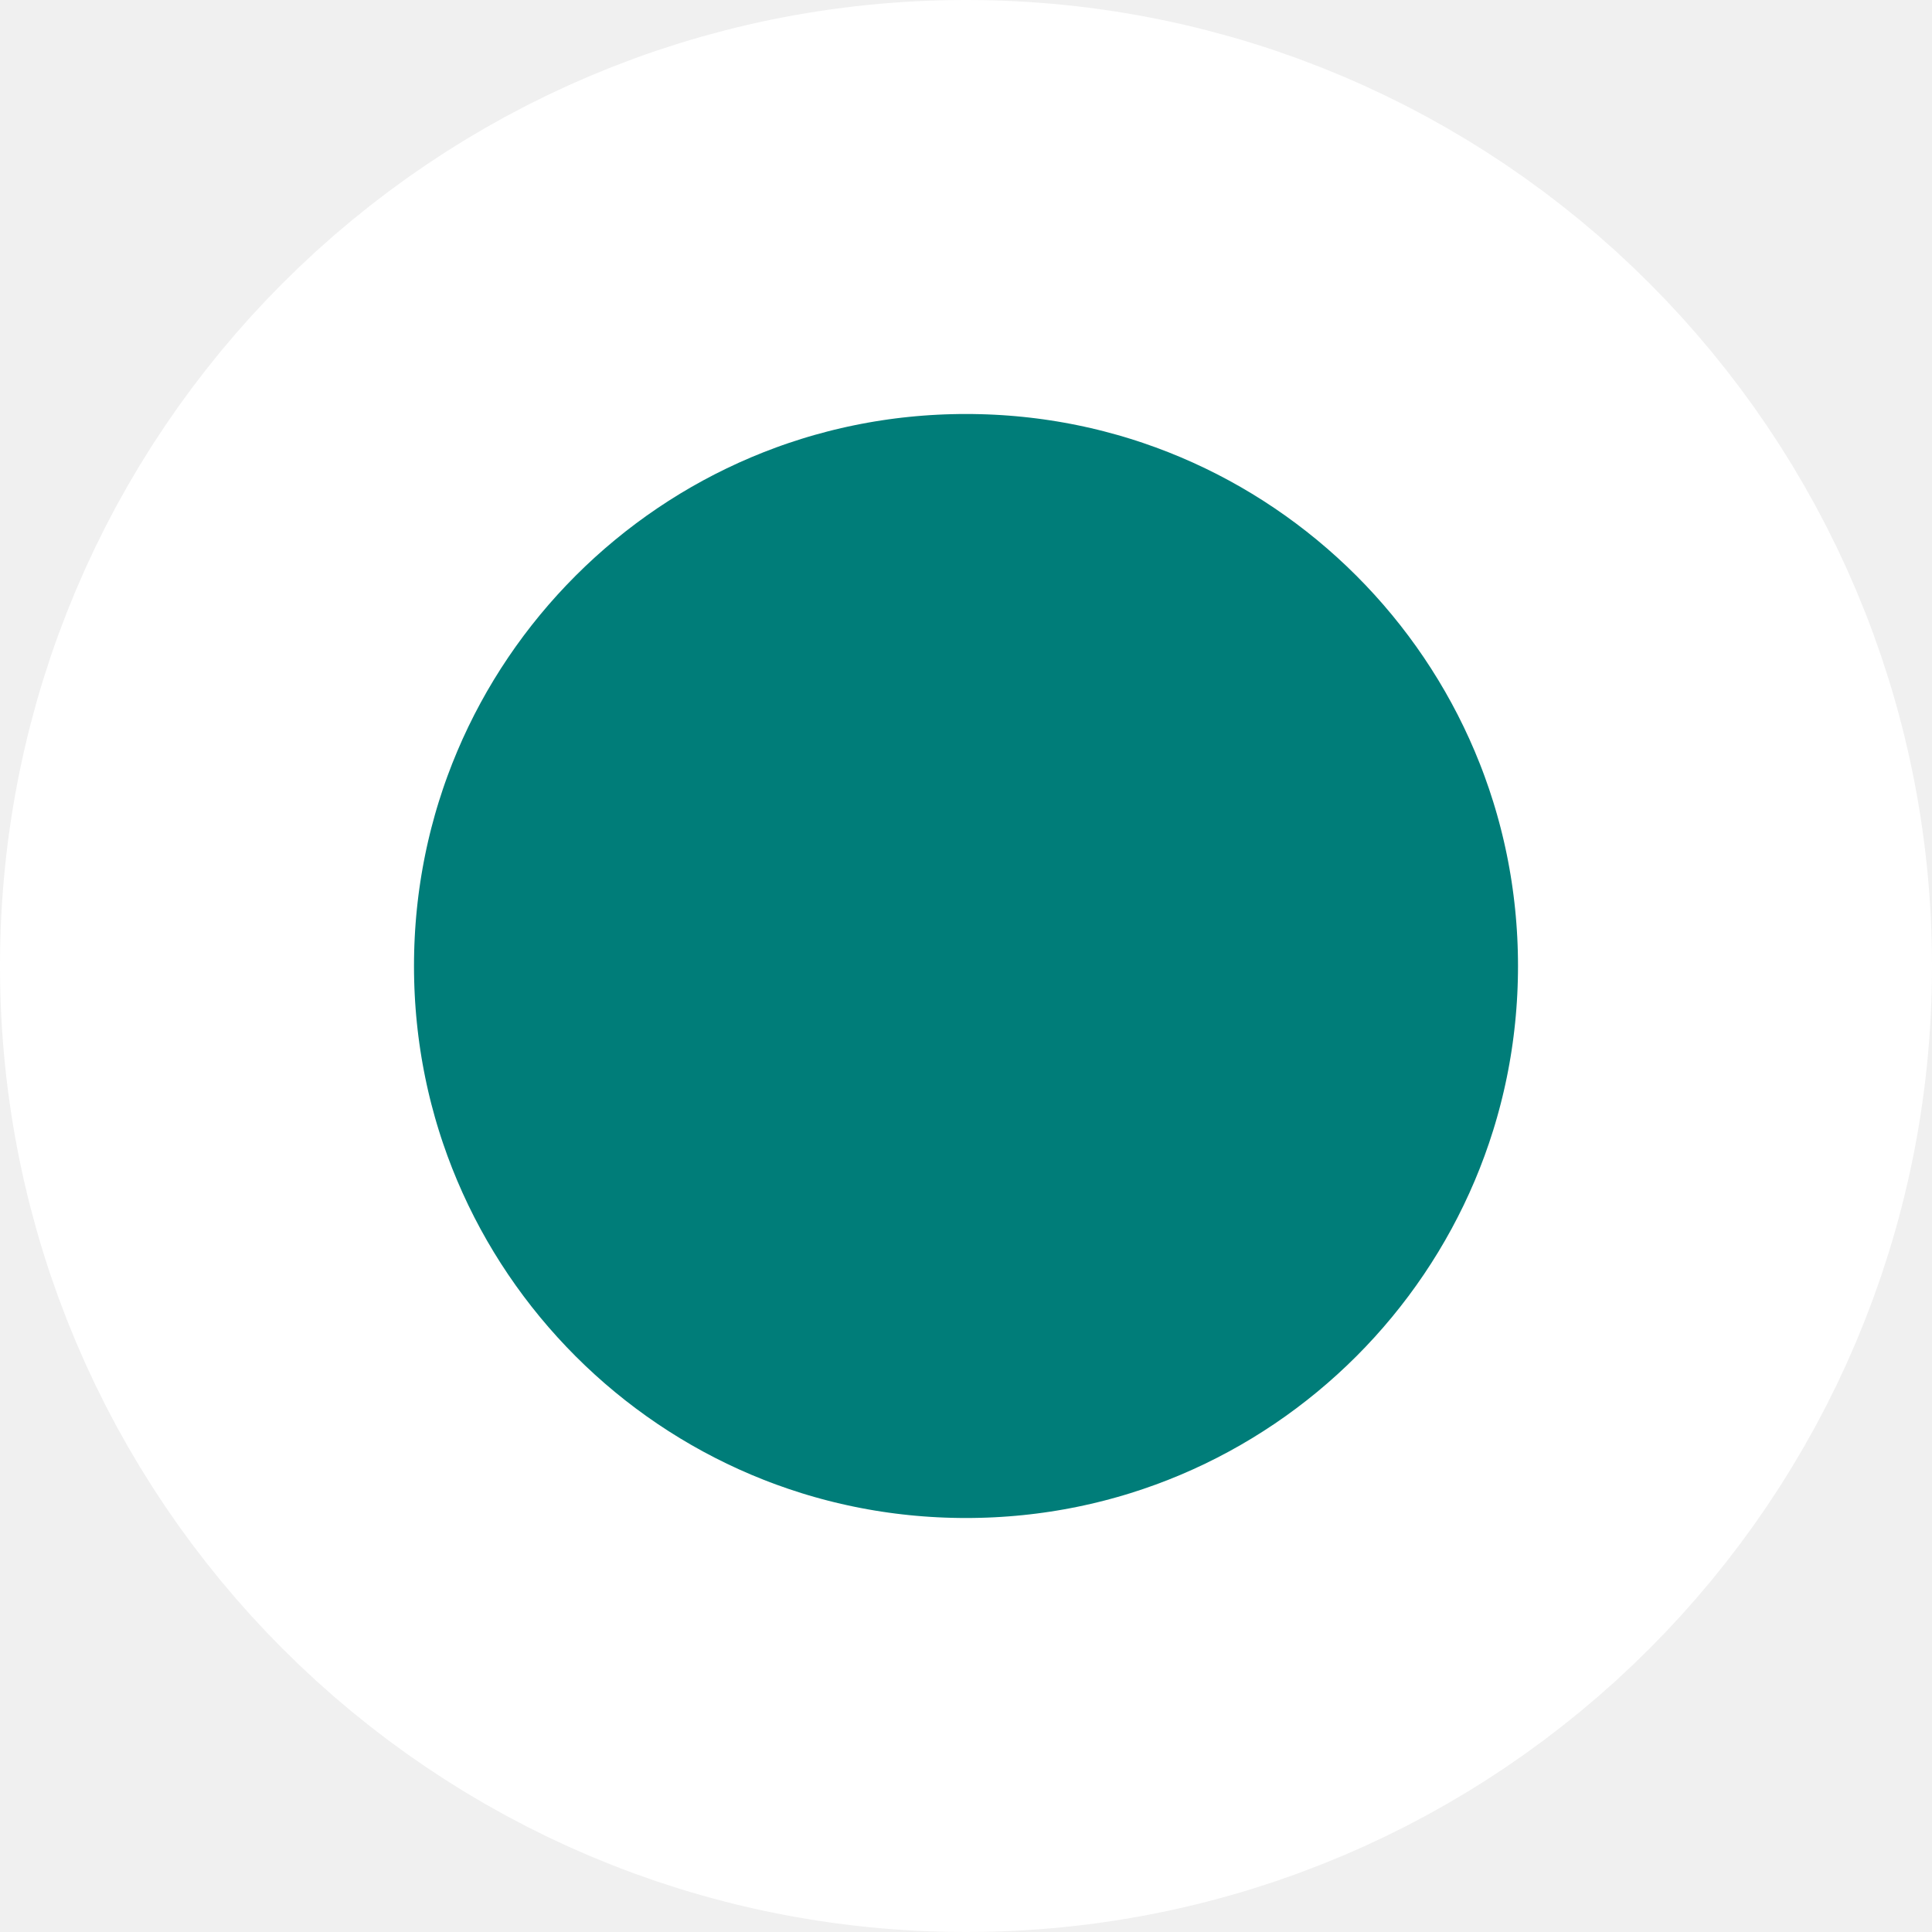
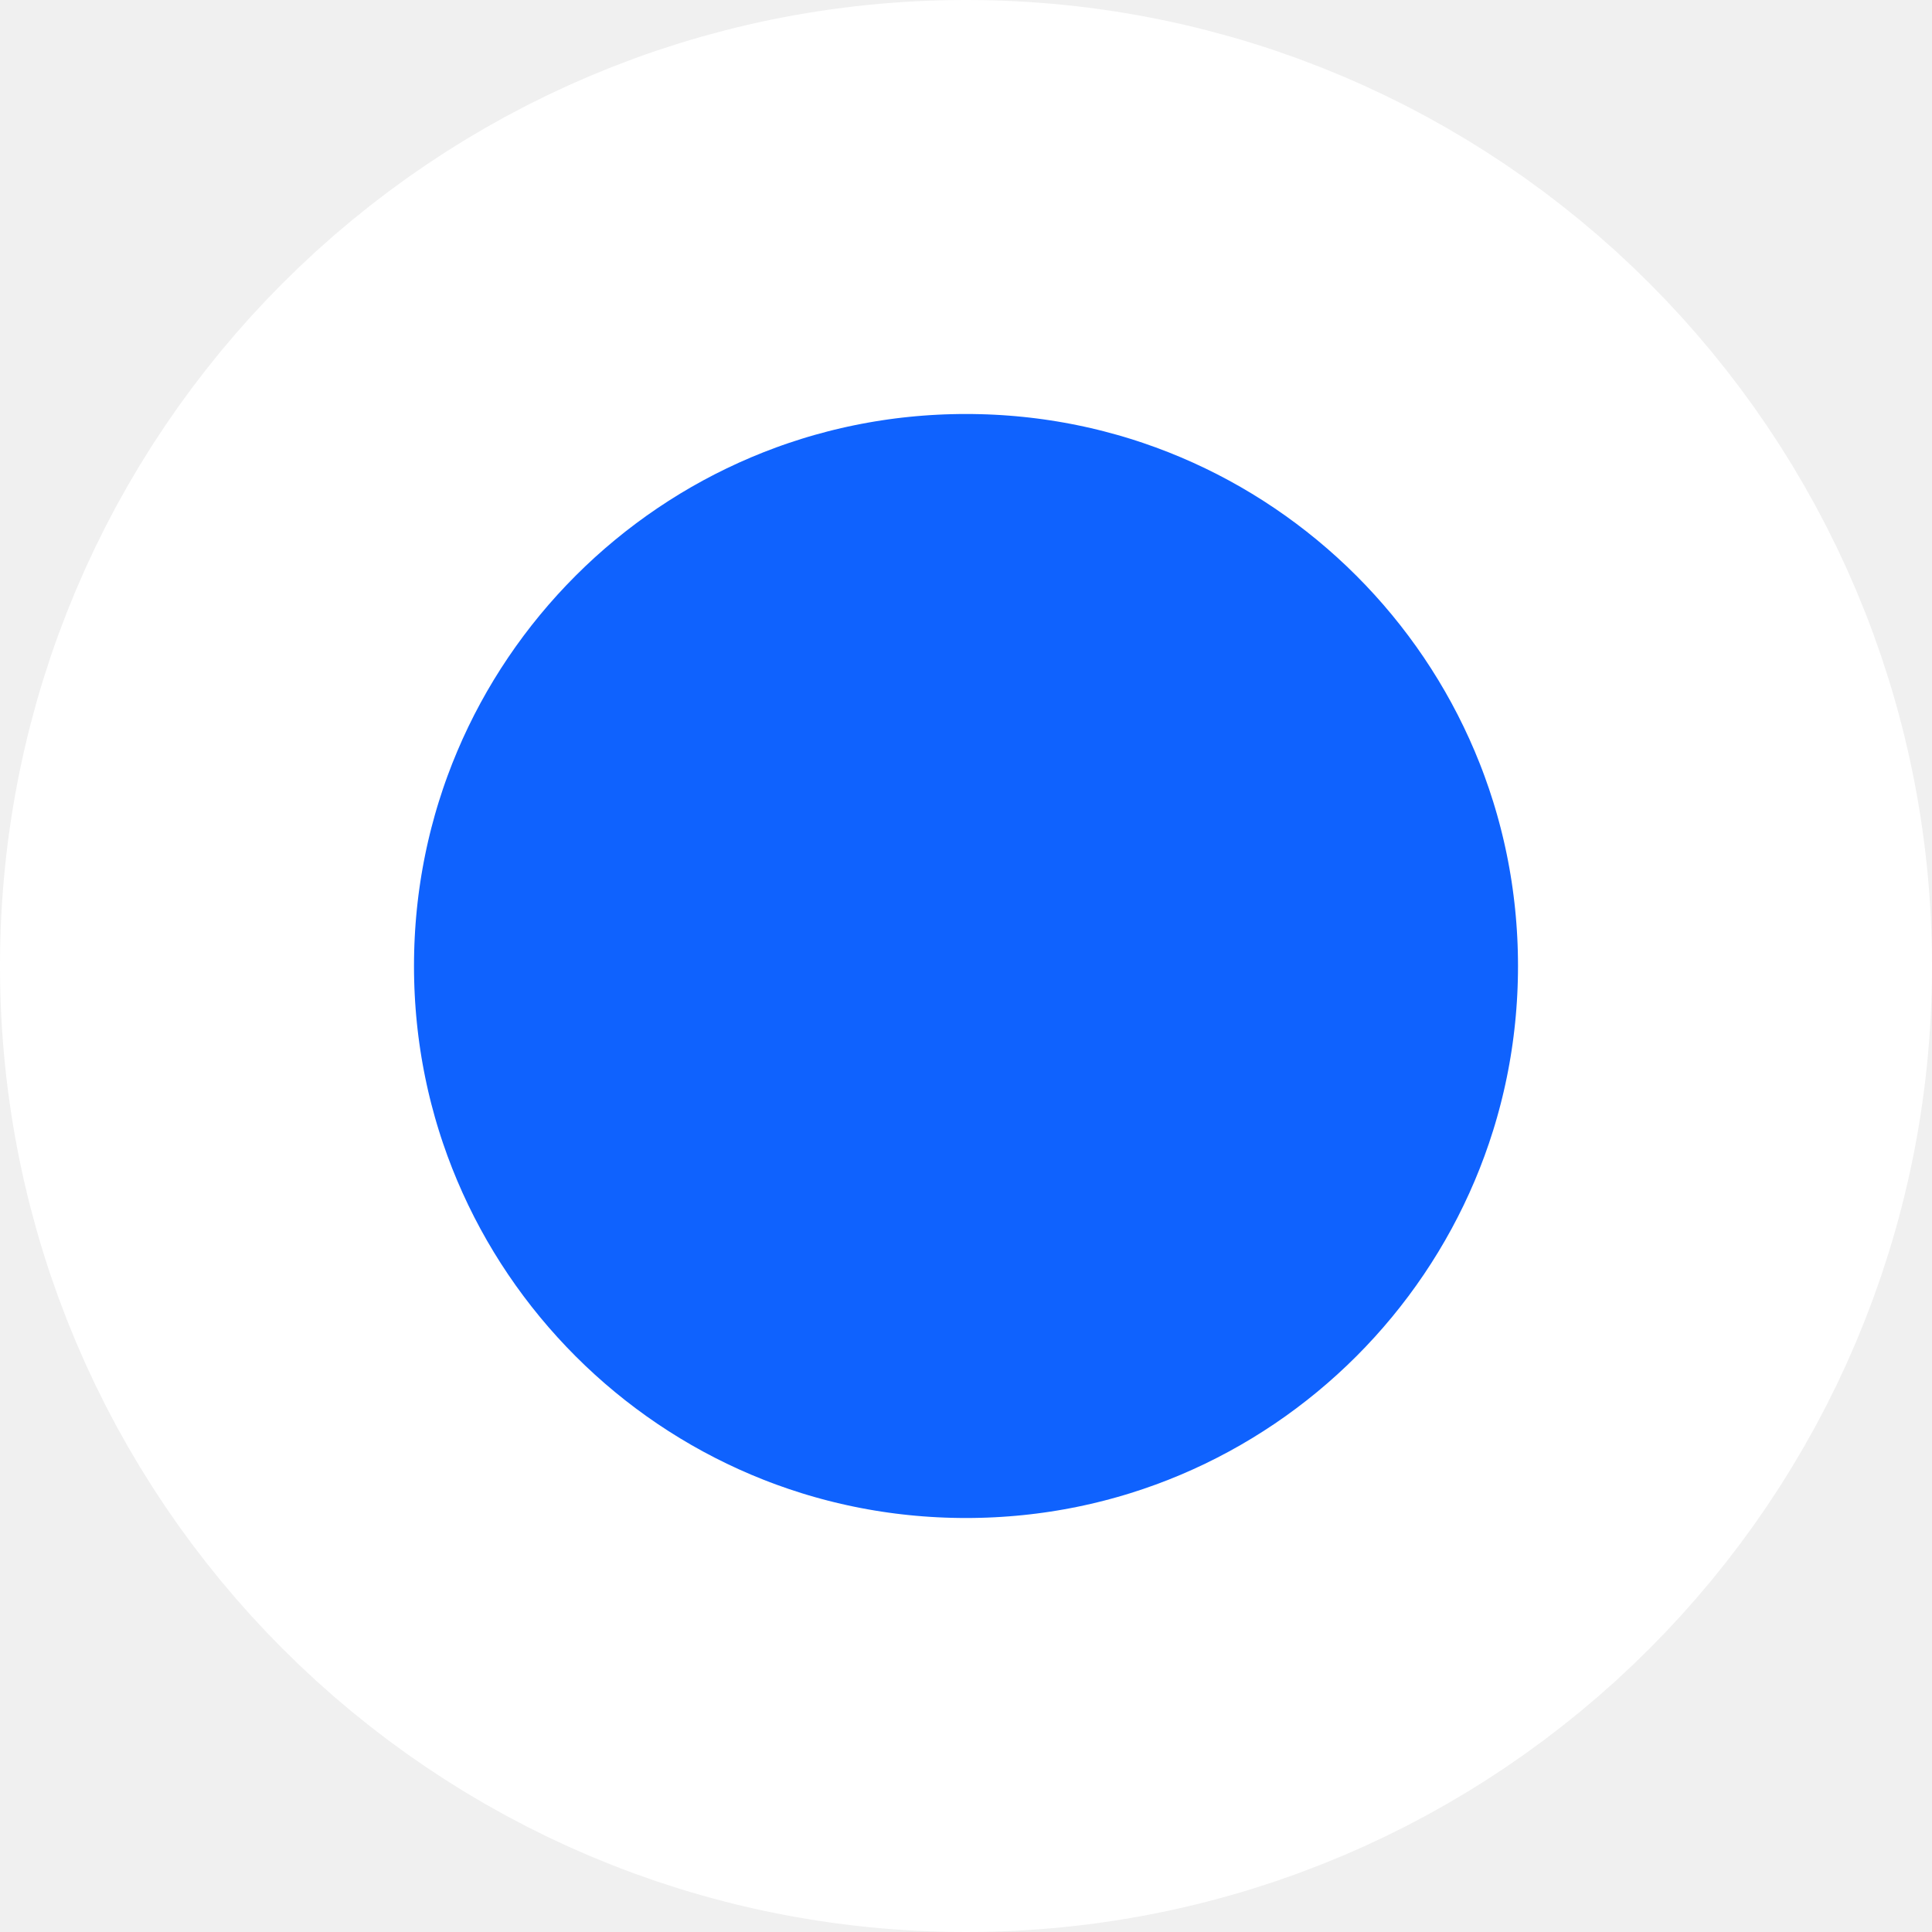
<svg xmlns="http://www.w3.org/2000/svg" preserveAspectRatio="none" overflow="visible" style="display: block;" width="14" height="14" viewBox="0 0 14 14" fill="none">
-   <circle id="Ellipse" cx="7" cy="7" r="5.5" fill="#007D79" stroke-width="3" stroke="white" />
+   <circle id="Ellipse" cx="7" cy="7" r="5.5" fill="#0F62FE" stroke-width="3" stroke="white" />
</svg>
